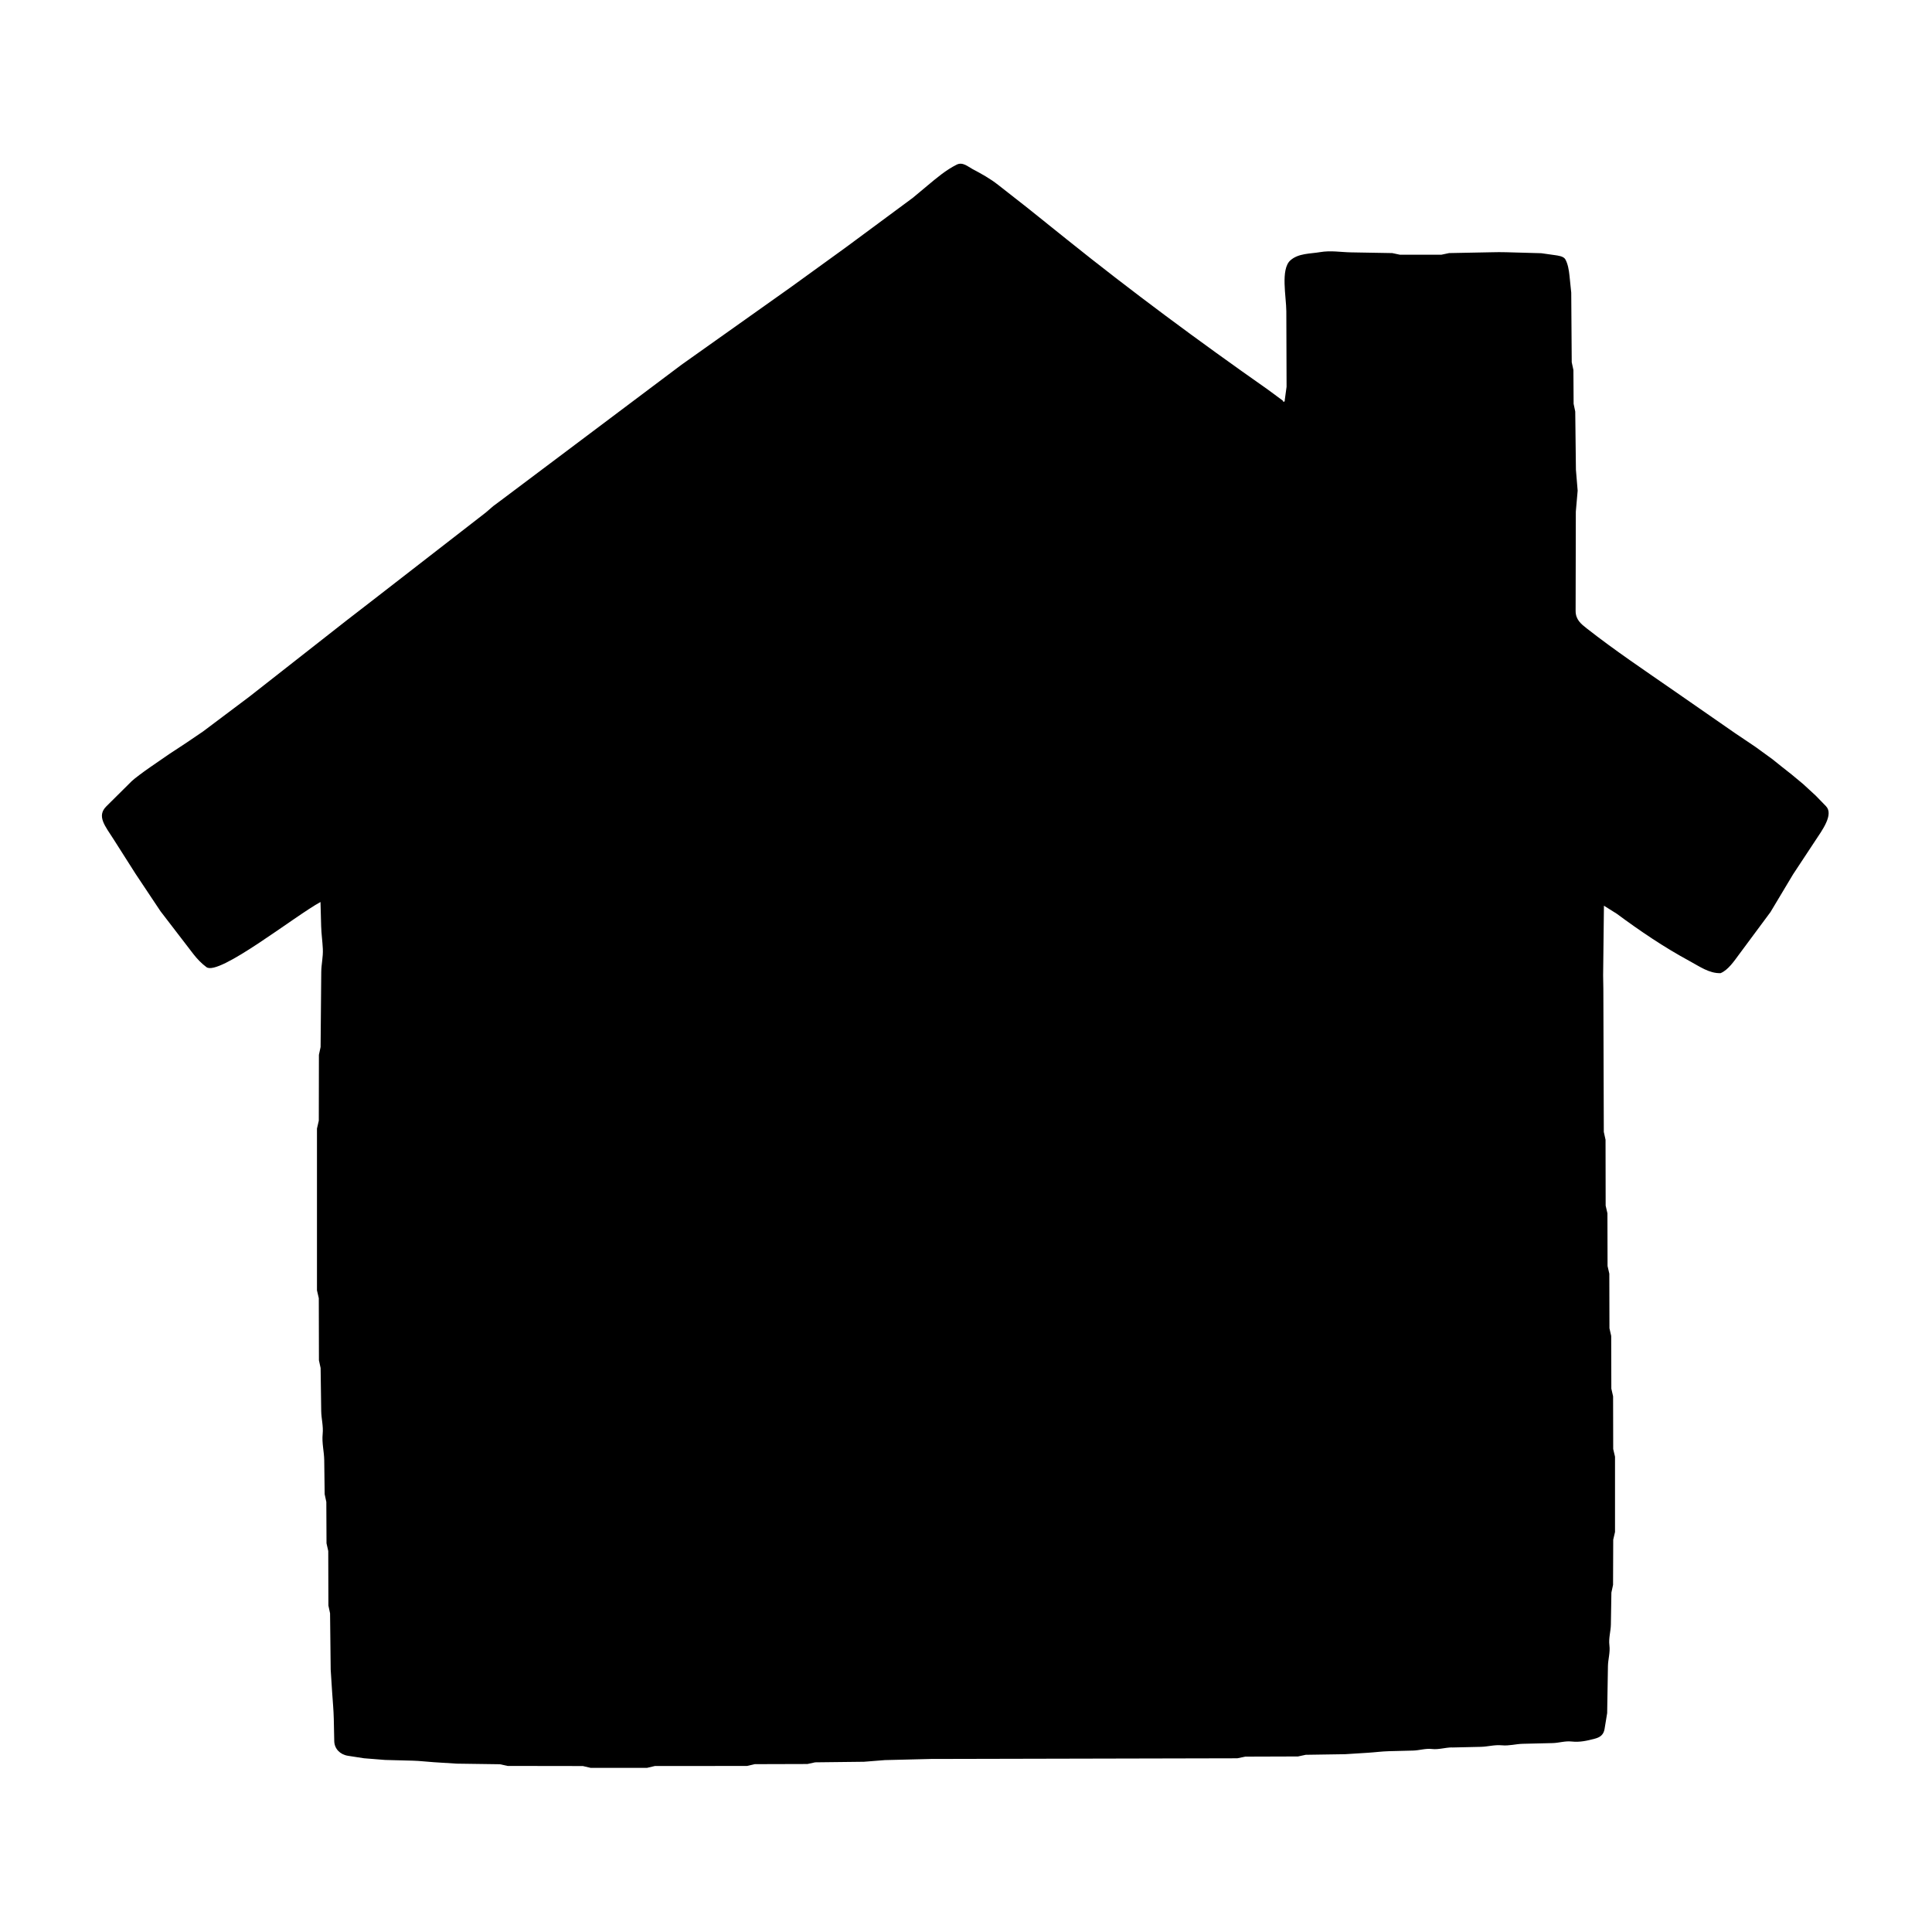
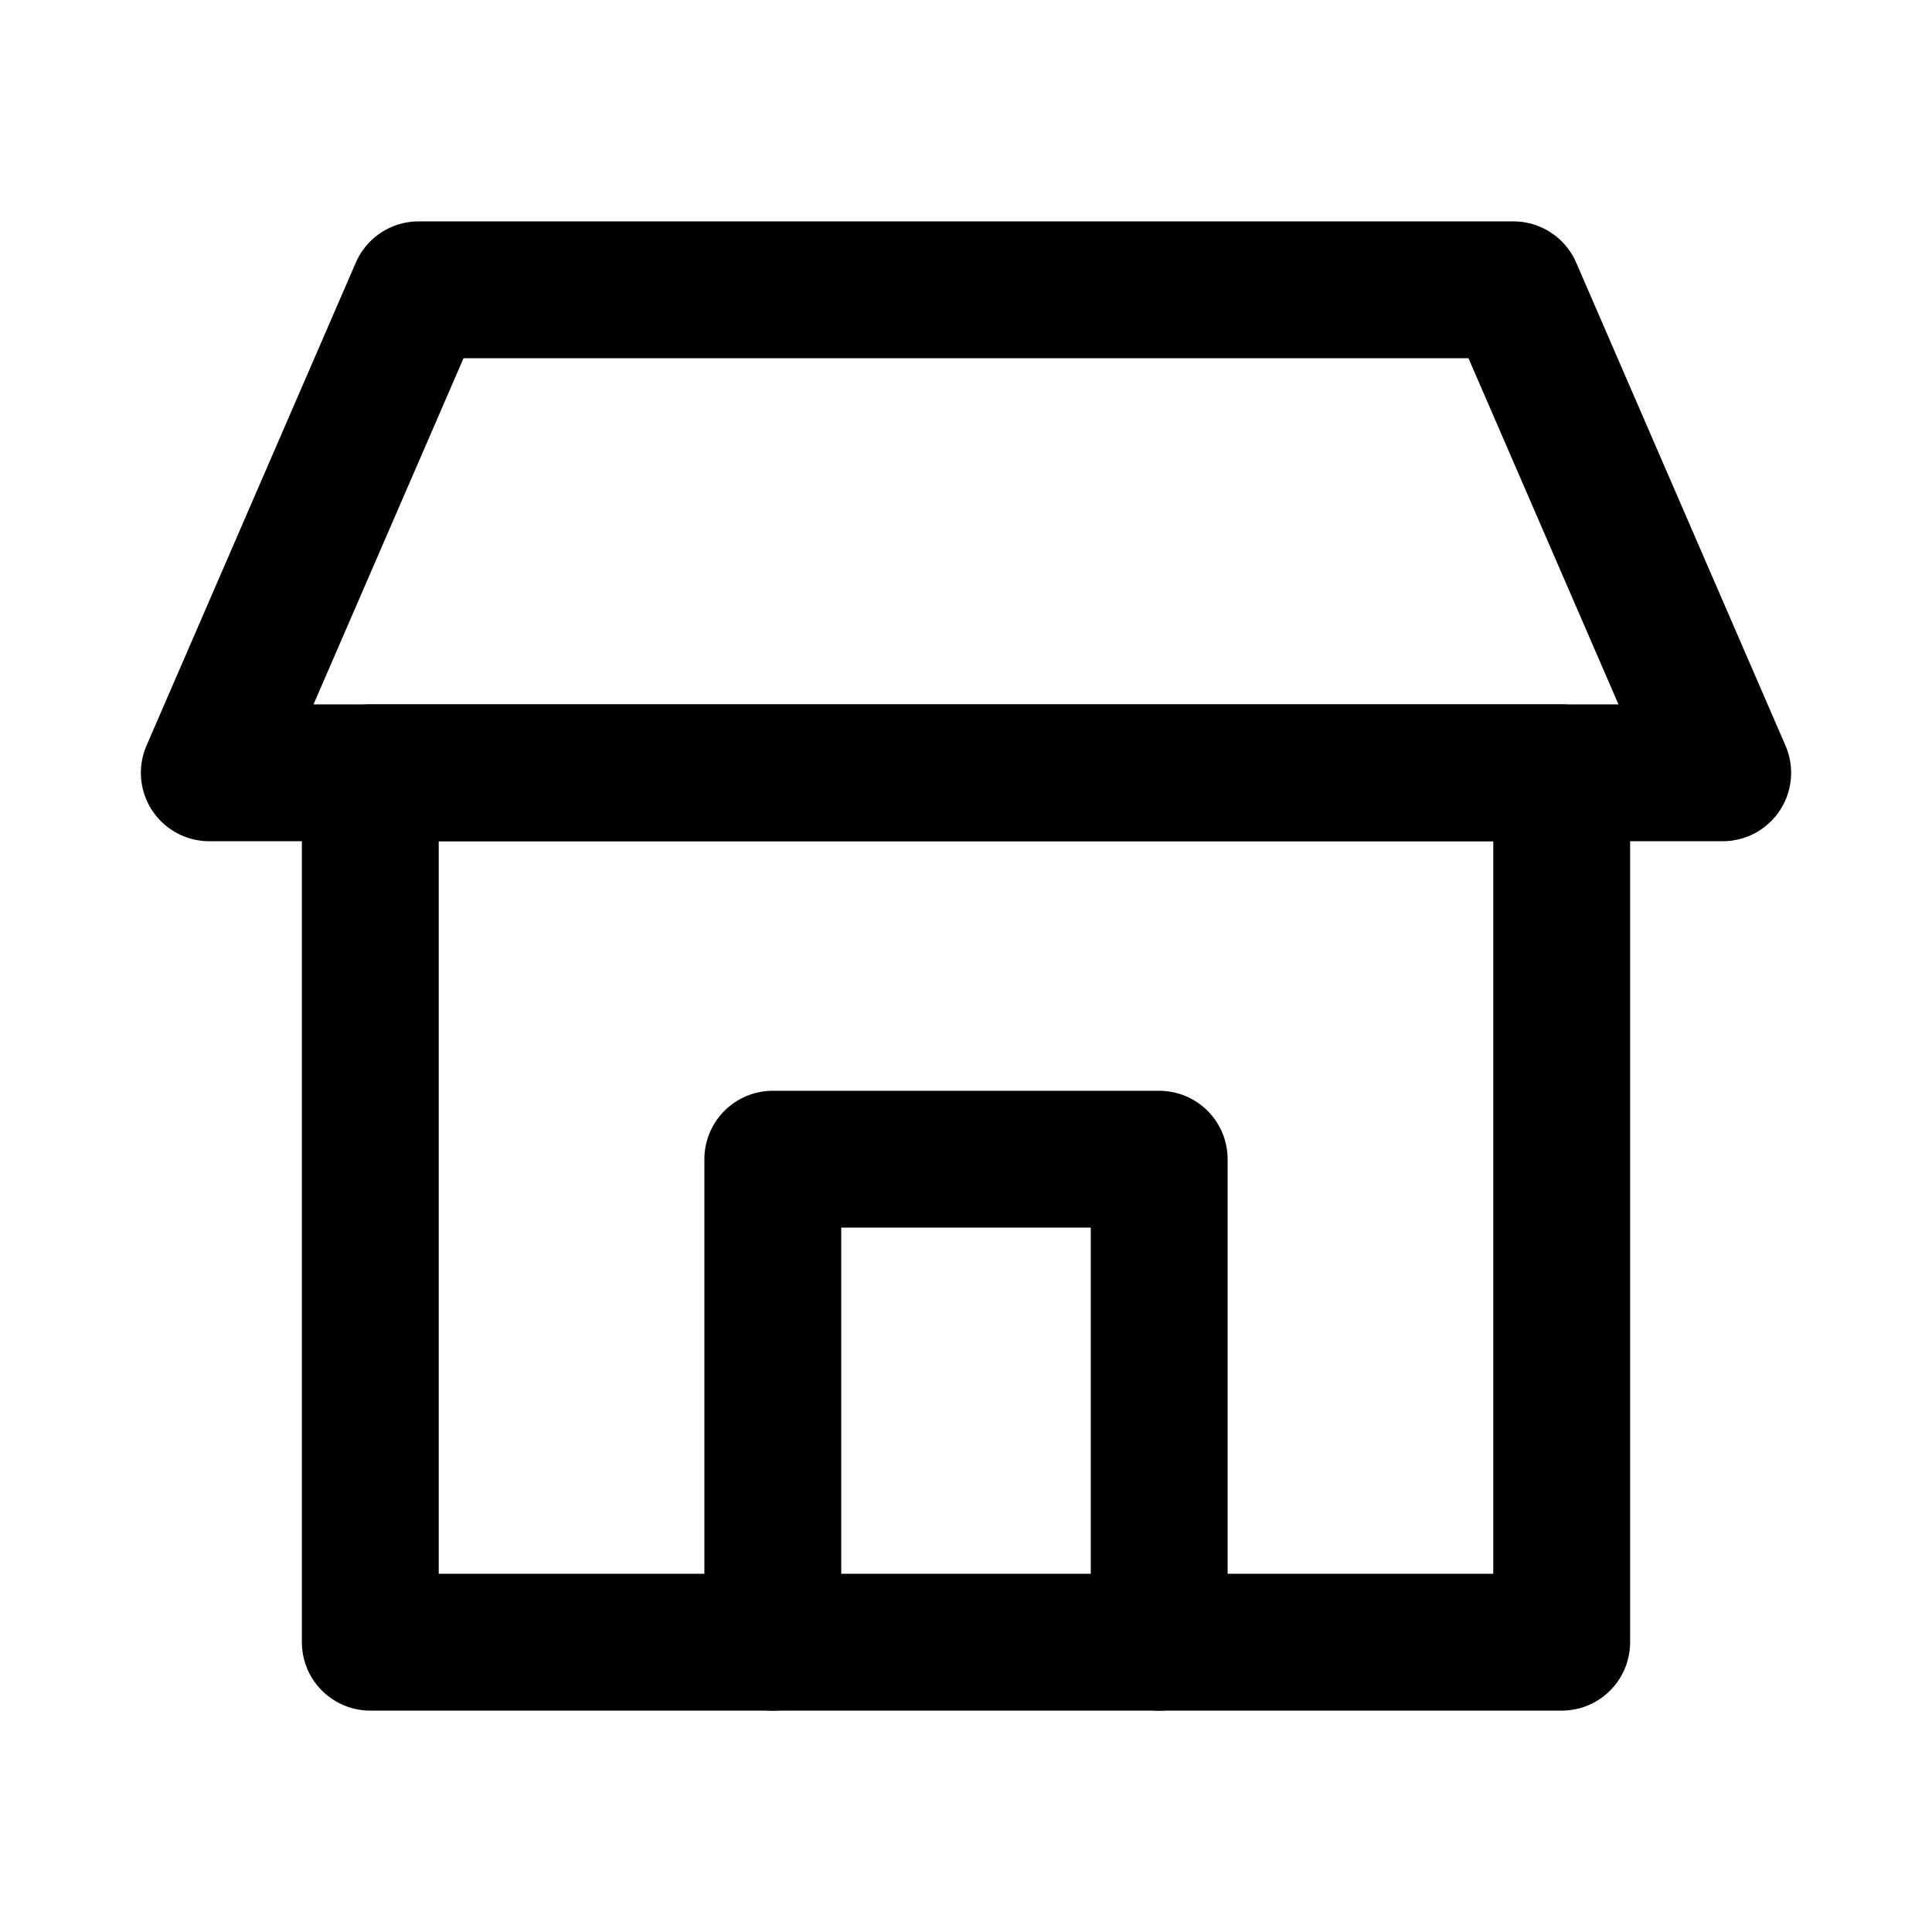
- <svg xmlns="http://www.w3.org/2000/svg" fill="currentColor" aria-hidden="true" focusable="false" viewBox="0 0 1024 1024">
-   <path d="M769.53,926.16c-3.83.09-7.03,1.25-10.53.85s-6.66.75-10.08.83l-12.83.33c-3.75.1-7.25.59-11.08.83l-12.09.76-20.86.32-4.1.88-27.91.09-4.25.88-162.45.36-24.38.6-11.03.88-25.89.3-4.1.89-27.92.08-4.11.95-48.86.04-4.11.97h-29.91s-4.1-.96-4.1-.96l-39.88-.06-4.11-.89-22.86-.32-12.09-.76c-3.82-.24-7.34-.71-11.08-.81l-14.8-.39-11.17-.89-8.53-1.32c-4.19-.65-7.17-3.72-7.26-7.77l-.25-11.84c-.1-4.7-.55-9.18-.86-13.96l-.78-12.09-.33-29.86-.88-4.1-.08-28.91-.92-4.08-.1-21.93-.88-4.09-.23-17.99c-.06-4.68-1.32-9.11-.83-13.95.43-4.21-.71-8.04-.77-12.08l-.32-22.87-.89-4.1-.07-32.9-.97-4.17v-85.75s.97-4.18.97-4.18l.06-34.9.89-4.12.35-39.85c.04-4.06,1.03-7.84.84-12.1s-.78-7.93-.89-12.11l-.35-12.82c-13.49,7.33-53.85,39.42-60.45,34.52-2.62-1.94-5.01-4.44-6.98-7l-17.37-22.62-13.2-19.81-11.68-18.36c-4.5-7.07-9.07-12.23-3.82-17.44l13.53-13.42c1.23-1.22,6.47-5.1,9.63-7.28l10.08-6.95,9.07-5.96,8.94-6.07,24.61-18.49,51.48-40.37,13.1-10.12,60.67-47.06,3.87-3.35,5.73-4.27,94.13-70.71,57.93-41.1,29.05-21.02,35.58-26.32,7.66-6.39c4.95-4.13,9.93-8.38,15.65-11.23,3.17-1.58,5.99,1.08,8.27,2.29,5.02,2.66,9.29,5,13.7,8.45l15.68,12.29,20.62,16.55c34.62,27.78,69.93,53.89,106.28,79.39l8.24,6.07c.11.92,1.28.78,1.07-.17l.97-7.14-.13-39.98c-.03-7.71-3.15-22.26,2.13-27,4.24-3.81,10.62-3.49,15.68-4.36,5.87-1,10.8.01,16.53.11l21.79.38,4.1.87h21.94s4.1-.87,4.1-.87l22.65-.44c2.92-.06,4.61-.09,7.6-.01l18.61.52,7.1,1c1.67.24,4.67.57,5.61,2.18,1.39,2.41,1.94,5.8,2.23,8.6l.94,9.13.26,36.88.89,4.1.11,17.93.86,4.1.36,30.86.92,11.08-.97,11.1-.11,52.57c-.01,4.66,2.81,6.91,5.91,9.34,15.23,11.93,30.75,22.3,46.61,33.31l31.9,22.14,10.8,7.27,4.08,2.96,5.08,3.69,4.53,3.64,5.56,4.39,6.06,5.03,6.72,6.18,5.43,5.59c4.27,4.4-2.03,12.82-5.9,18.67l-11.51,17.44-12,20.04-16.66,22.46c-2.51,3.38-5.8,8.31-9.79,9.9-5.98.2-11.27-3.63-16.27-6.33-13.81-7.47-26.28-15.95-38.82-25.21l-6.72-4.21-.43,36.95.12,7.15.24,75.79.92,4.17.06,34.9.94,4.09.07,27.92.93,4.08.07,28.91.93,4.08.07,27.92.93,4.08.06,27.92.96,4.1v39.89s-.95,4.09-.95,4.09l-.09,23.93-.88,4.09-.27,16.88c-.06,3.71-1.26,7.2-.78,11.07s-.72,7.37-.78,11.07l-.41,24.86-1.38,8.42c-.5,3.05-2.37,4.39-5.02,5.1-4.14,1.11-8.02,2.02-12.42,1.54-3.54-.39-6.67.75-10.07.83l-15.84.38c-3.75.09-7.2,1.17-11.09.8s-7.33.72-11.09.81l-15.38.35Z" />
+ <svg xmlns="http://www.w3.org/2000/svg" viewBox="0 0 24 24" fill="none" stroke="#000" stroke-width="1.7" stroke-linecap="round" stroke-linejoin="round">
+   <path d="M4.6 9.6h14.8v10.8H4.6z" />
+   <path d="M5.2 3.6h13.6l2.6 6H2.6z" />
+   <path d="M9.6 20.4v-6h4.8v6" />
</svg>
